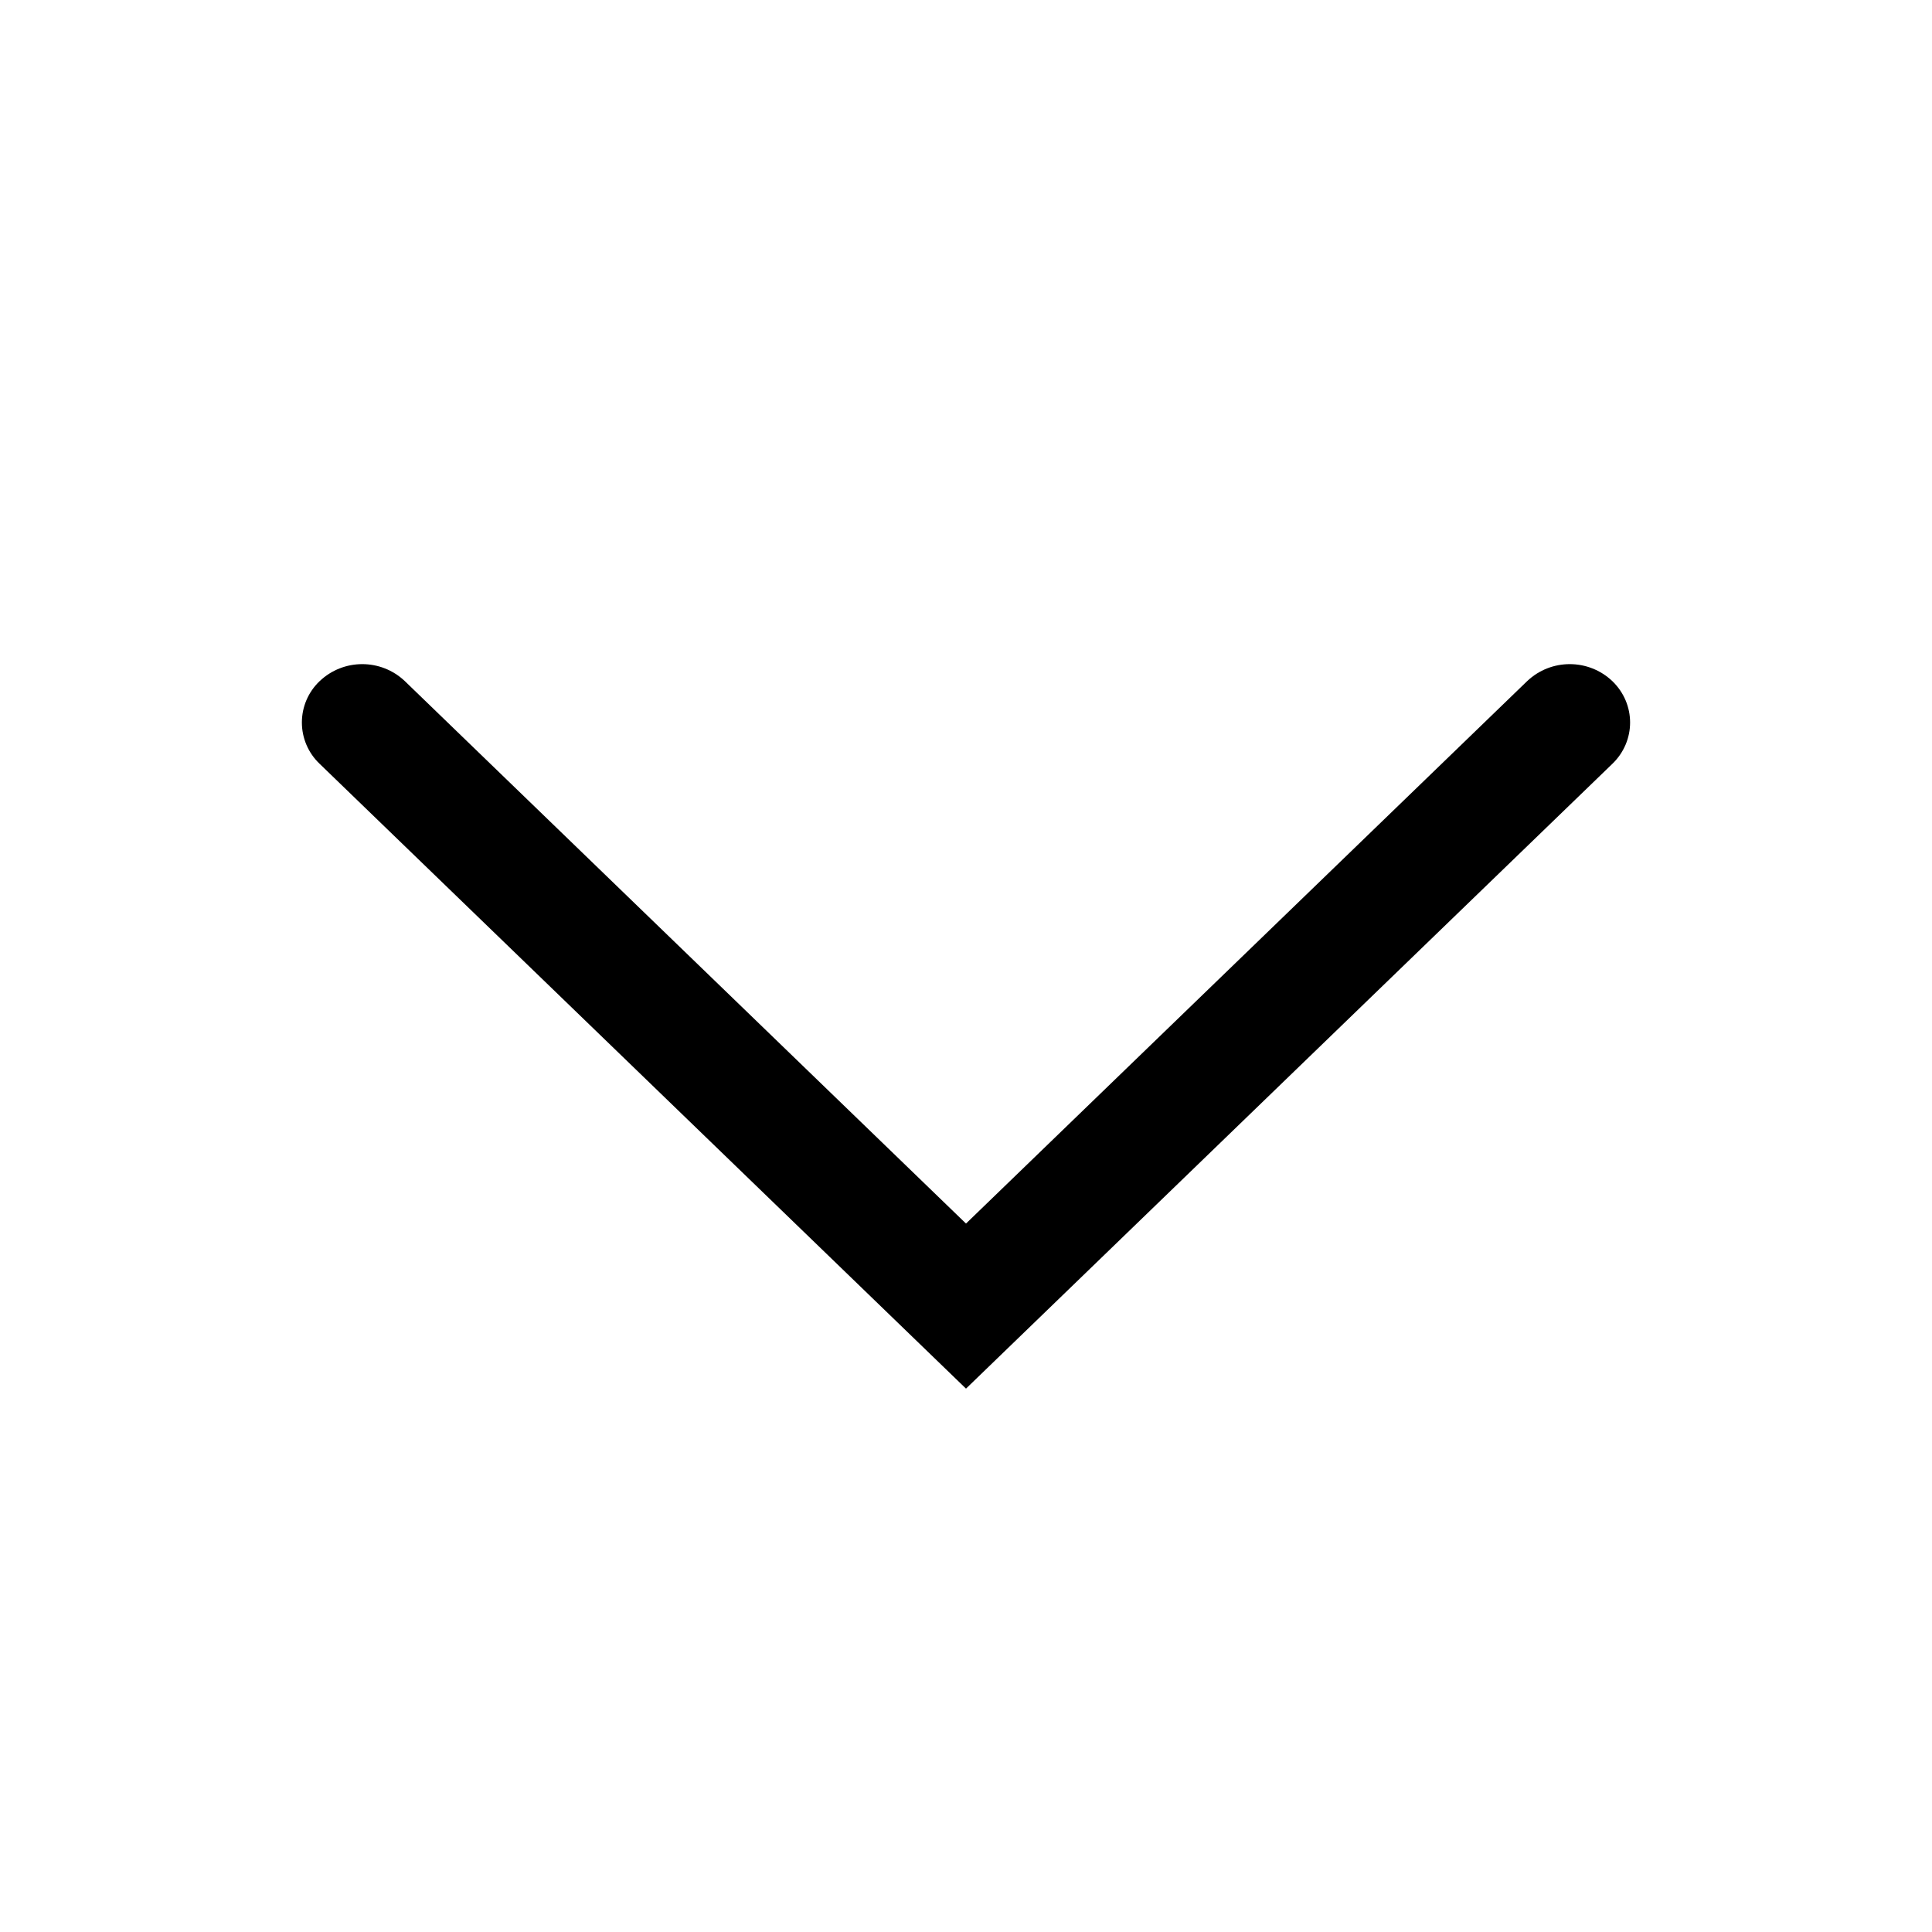
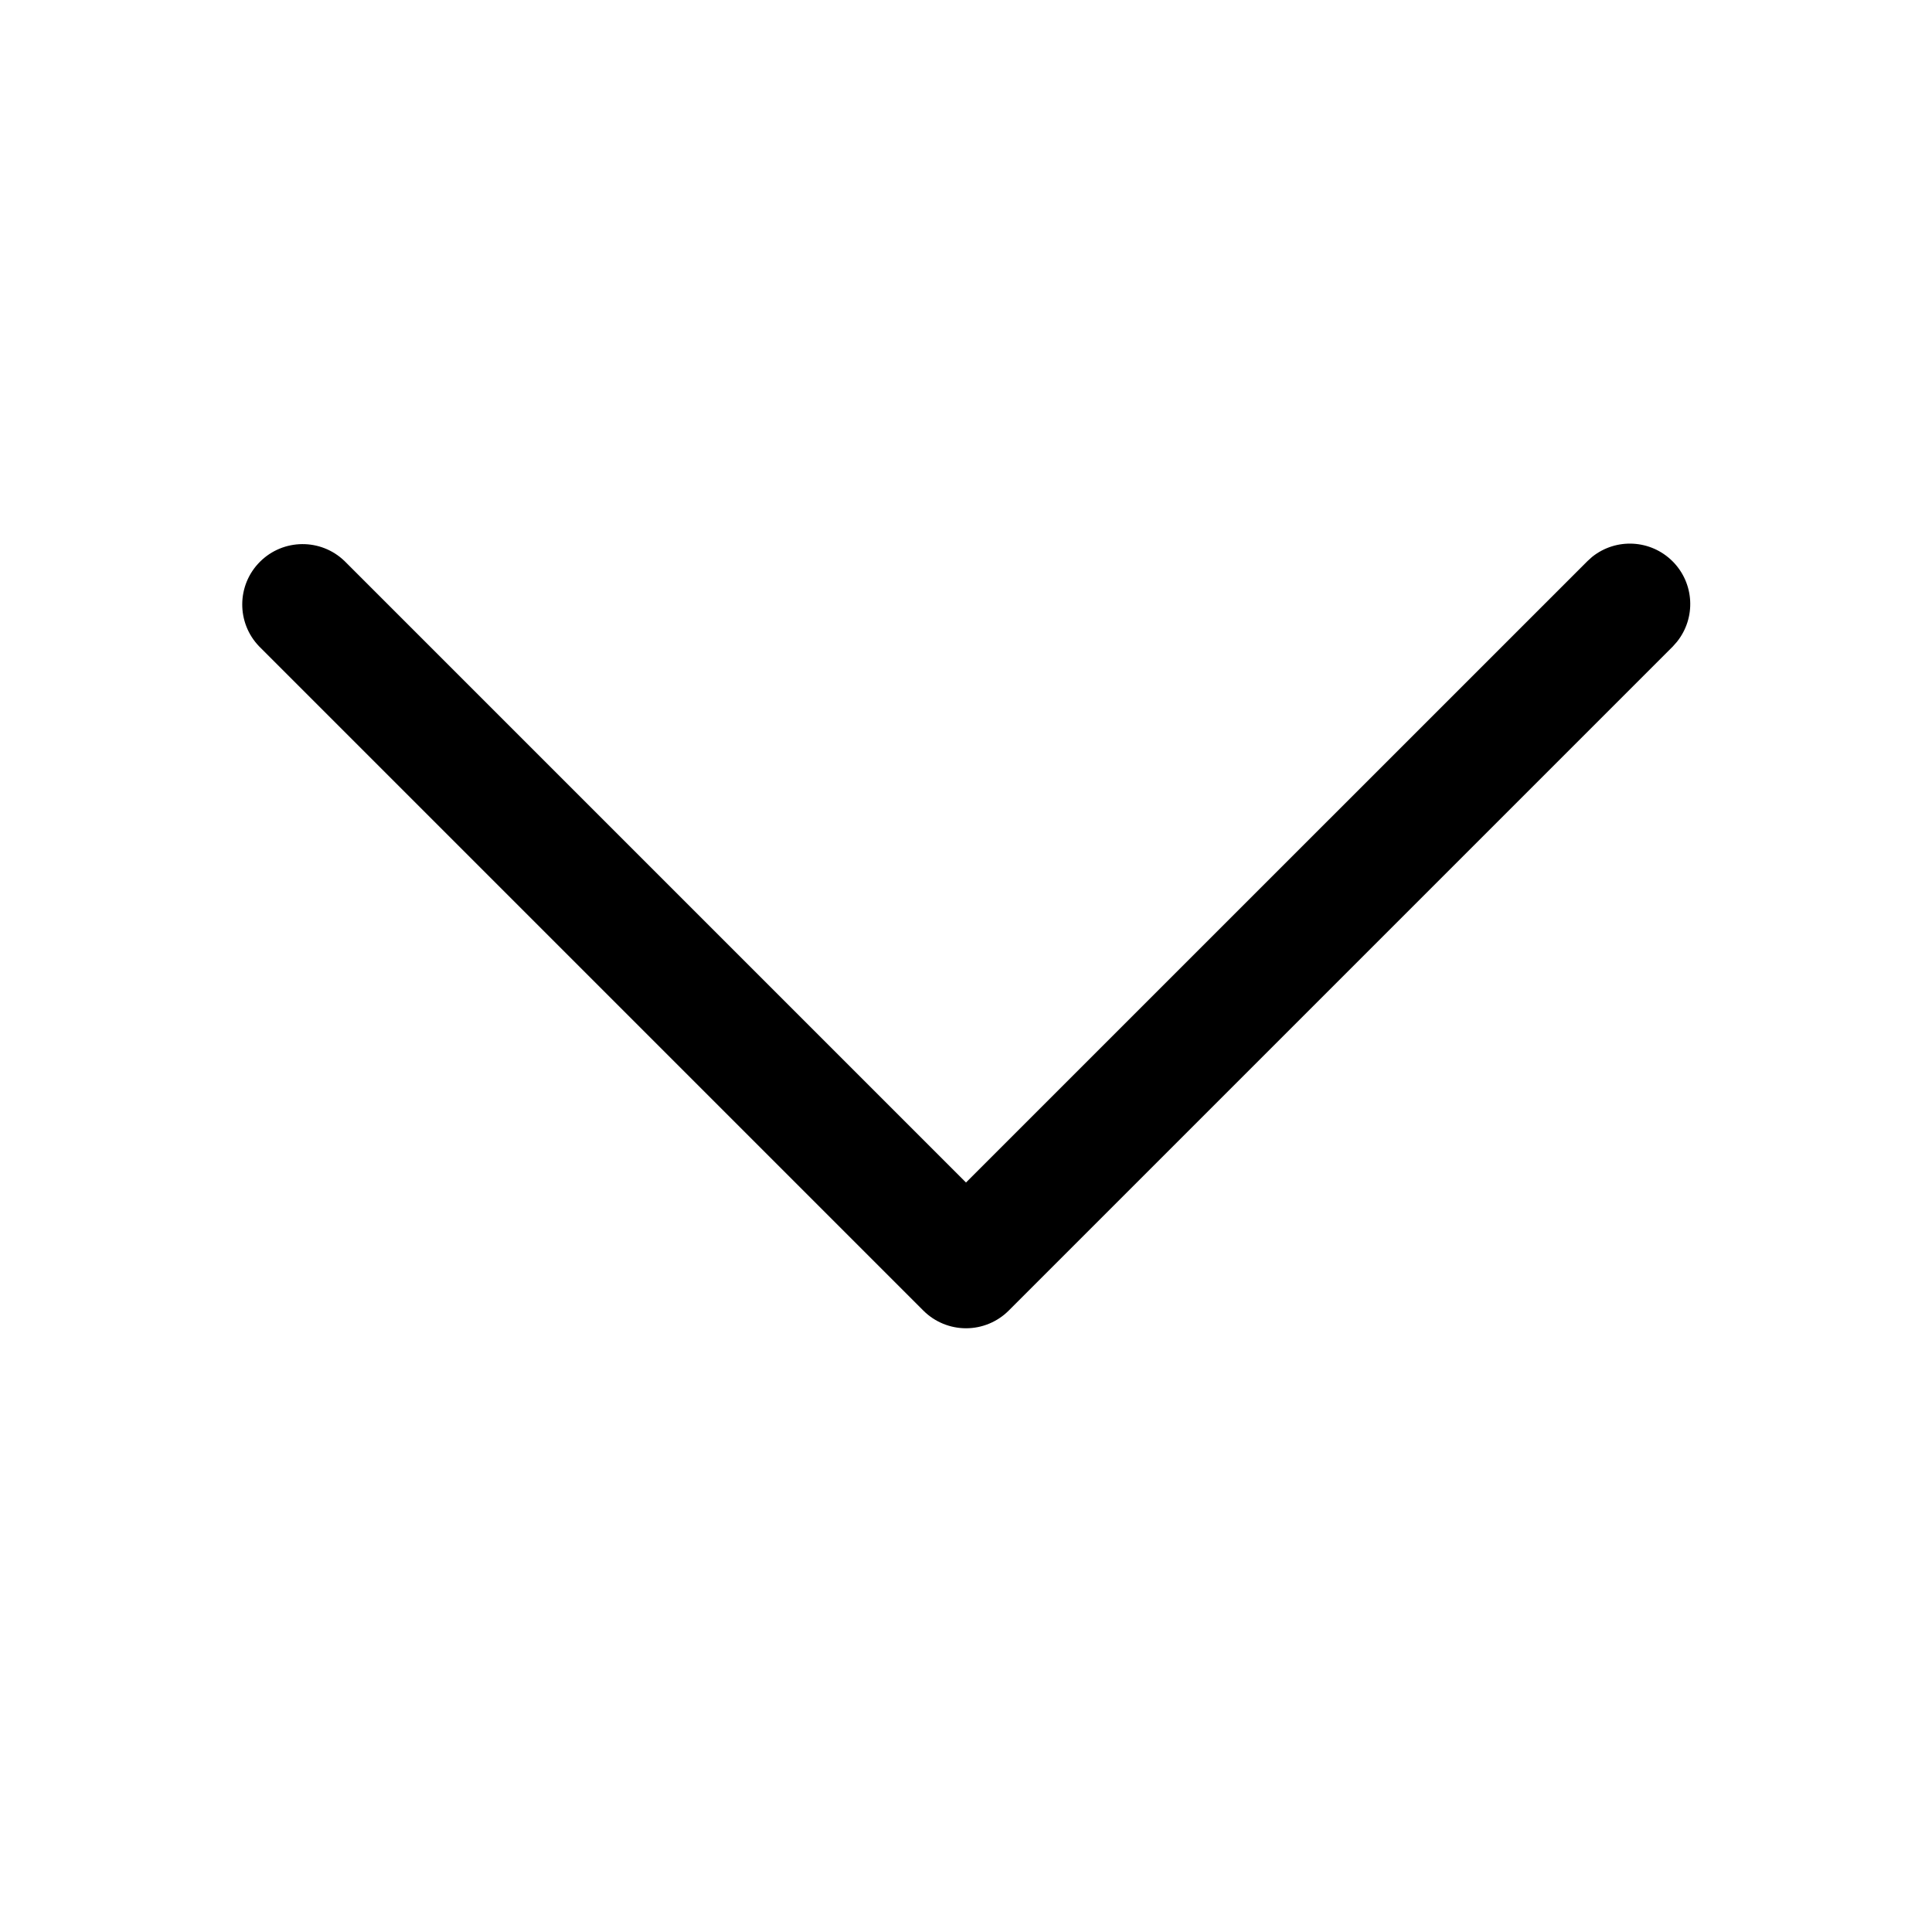
- <svg xmlns="http://www.w3.org/2000/svg" xmlns:xlink="http://www.w3.org/1999/xlink" viewBox="0 0 32 32">
-   <defs>
-     <path id="a" d="m16 20.266 9.293-8.983a1.025 1.025 0 0 1 1.414 0c.39.378.39.99 0 1.367L16 23 5.293 12.65a.944.944 0 0 1 0-1.367 1.025 1.025 0 0 1 1.414 0z" />
-   </defs>
-   <use xlink:href="#a" fill-rule="evenodd" />
+ <svg xmlns="http://www.w3.org/2000/svg" viewBox="0 0 32 32">
+   <path d="M4.293 10.707a1 1 0 0 1 1.414-1.414L16 19.586 26.294 9.293l.075-.068a1 1 0 0 1 1.406 1.406l-.067.076-11 11a1 1 0 0 1-1.415 0z" />
</svg>
